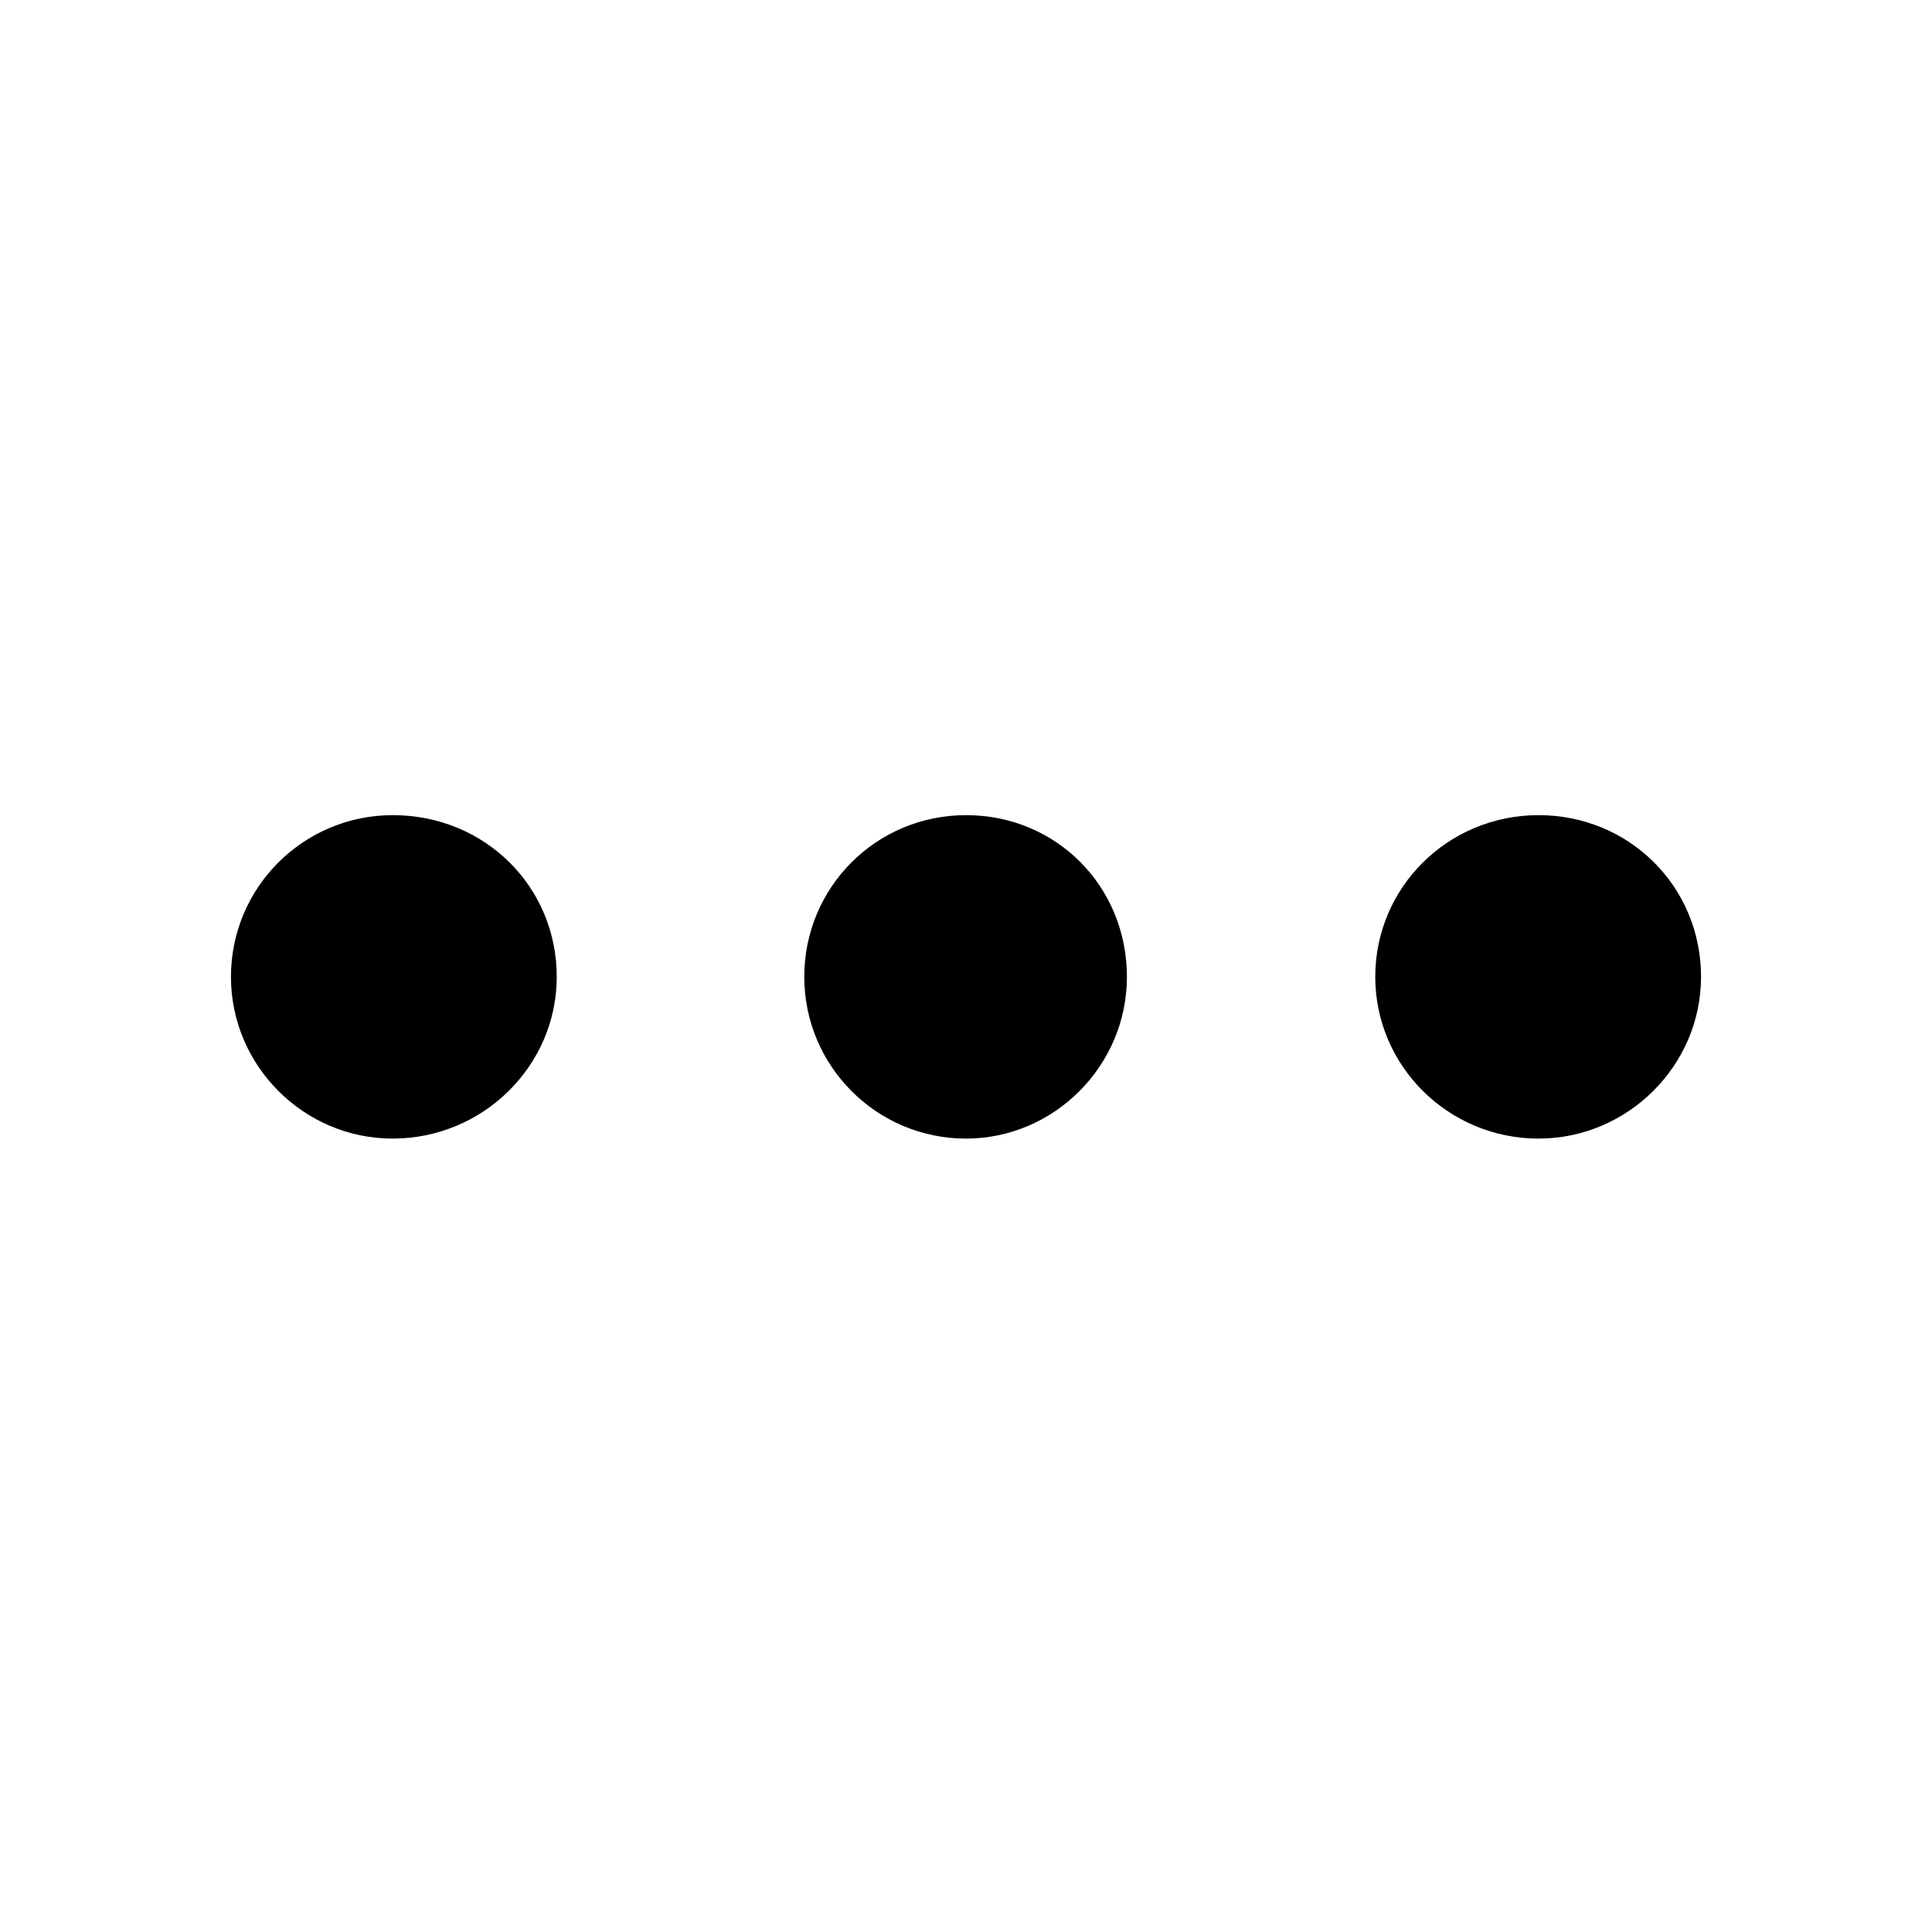
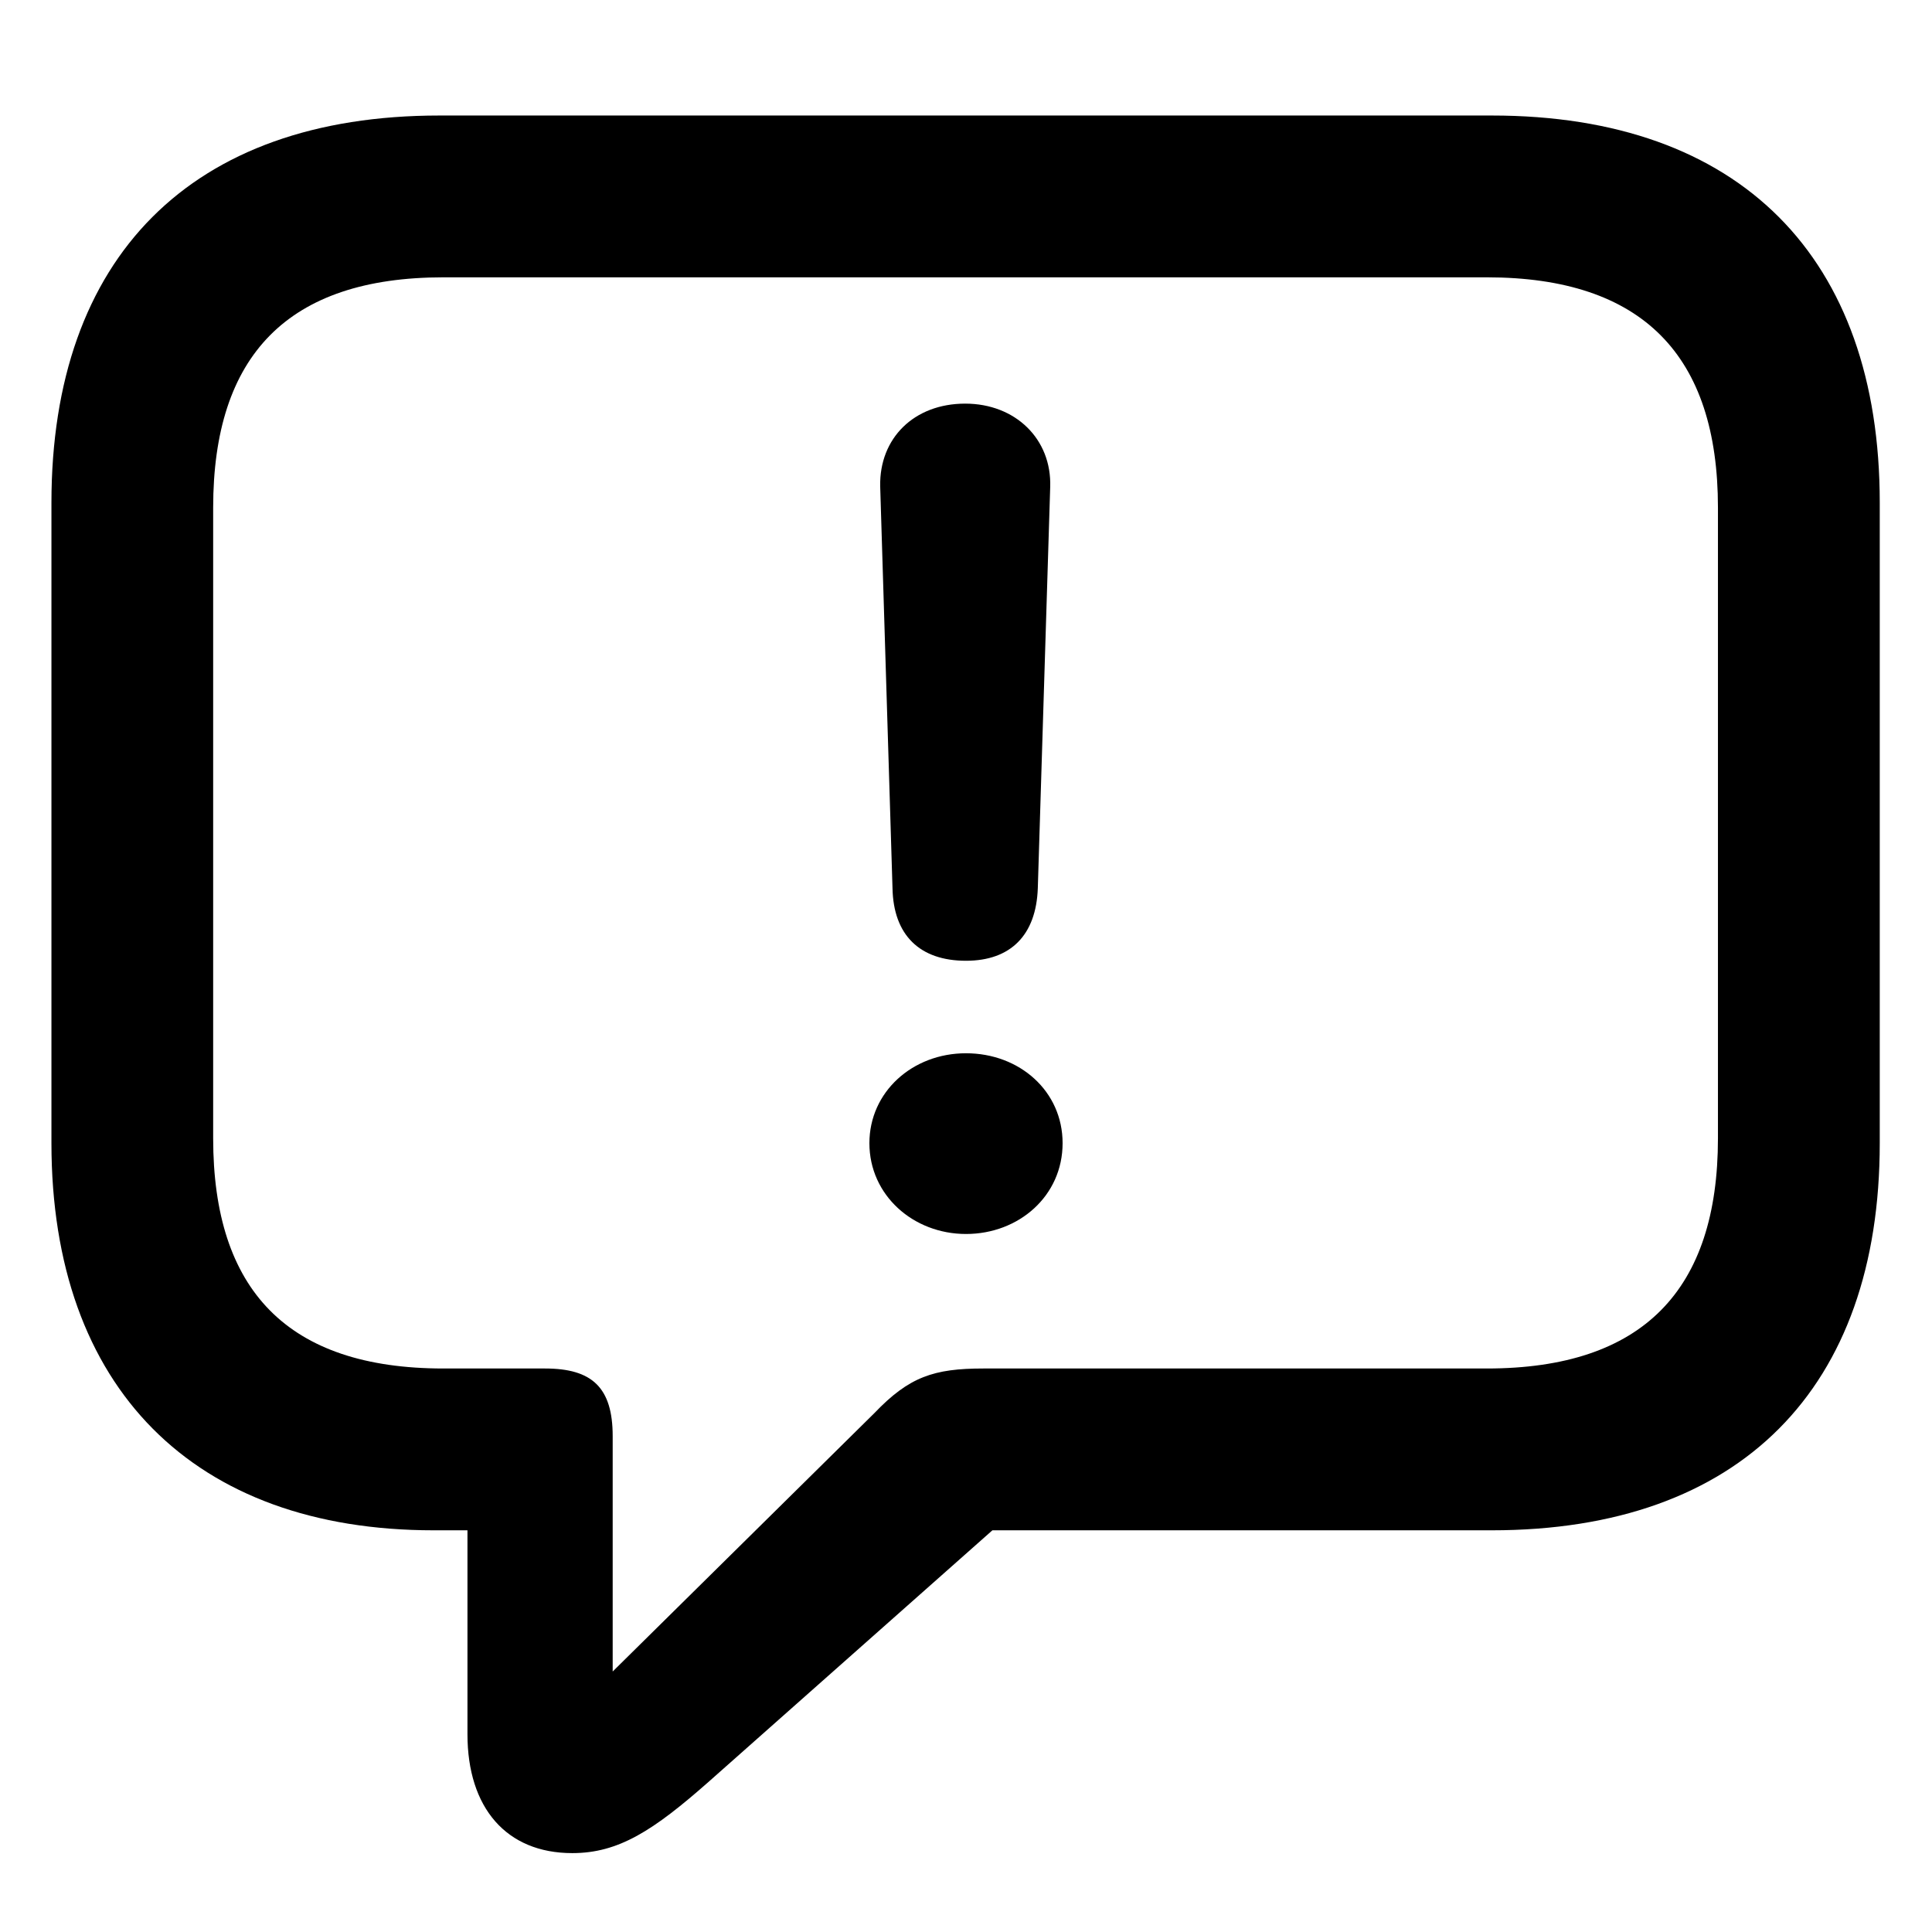
<svg xmlns="http://www.w3.org/2000/svg" width="24" height="24" viewBox="0 0 24 24" fill="none">
-   <path d="M6.916 12.135C6.916 13.239 6.001 14.144 4.878 14.144C3.773 14.144 2.869 13.239 2.869 12.135C2.869 11.021 3.773 10.126 4.878 10.126C6.021 10.126 6.916 11.011 6.916 12.135ZM13.999 12.135C13.999 13.239 13.095 14.144 12 14.144C10.886 14.144 9.991 13.239 9.991 12.135C9.991 11.021 10.886 10.126 12 10.126C13.123 10.126 13.999 11.011 13.999 12.135ZM21.131 12.135C21.131 13.239 20.217 14.144 19.113 14.144C17.989 14.144 17.084 13.239 17.084 12.135C17.084 11.021 17.989 10.126 19.113 10.126C20.236 10.126 21.131 11.011 21.131 12.135Z" fill="black" />
+   <path d="M7.109 23.02C6.289 23.02 5.807 22.456 5.807 21.543V19.01H5.386C2.413 19.01 0.639 17.247 0.639 14.201V6.244C0.639 3.199 2.372 1.435 5.458 1.435H18.532C21.618 1.435 23.351 3.199 23.351 6.244V14.201C23.351 17.247 21.618 19.01 18.532 19.01H12.328L8.811 22.127C8.114 22.743 7.683 23.02 7.109 23.02ZM7.611 20.764L10.862 17.554C11.293 17.103 11.6 17 12.215 17H18.47C20.408 17 21.341 16.026 21.341 14.14V6.306C21.341 4.419 20.408 3.445 18.47 3.445H5.509C3.571 3.445 2.648 4.419 2.648 6.306V14.14C2.648 16.026 3.571 17 5.509 17H6.771C7.355 17 7.611 17.236 7.611 17.841V20.764ZM12 11.935C11.426 11.935 11.098 11.617 11.087 11.033L10.934 6.039C10.923 5.444 11.354 5.014 11.99 5.014C12.615 5.014 13.066 5.455 13.046 6.049L12.892 11.033C12.872 11.617 12.554 11.935 12 11.935ZM12 15.329C11.344 15.329 10.8 14.847 10.8 14.201C10.8 13.565 11.334 13.084 12 13.084C12.666 13.084 13.2 13.555 13.2 14.201C13.2 14.857 12.656 15.329 12 15.329Z" fill="black" />
</svg>
